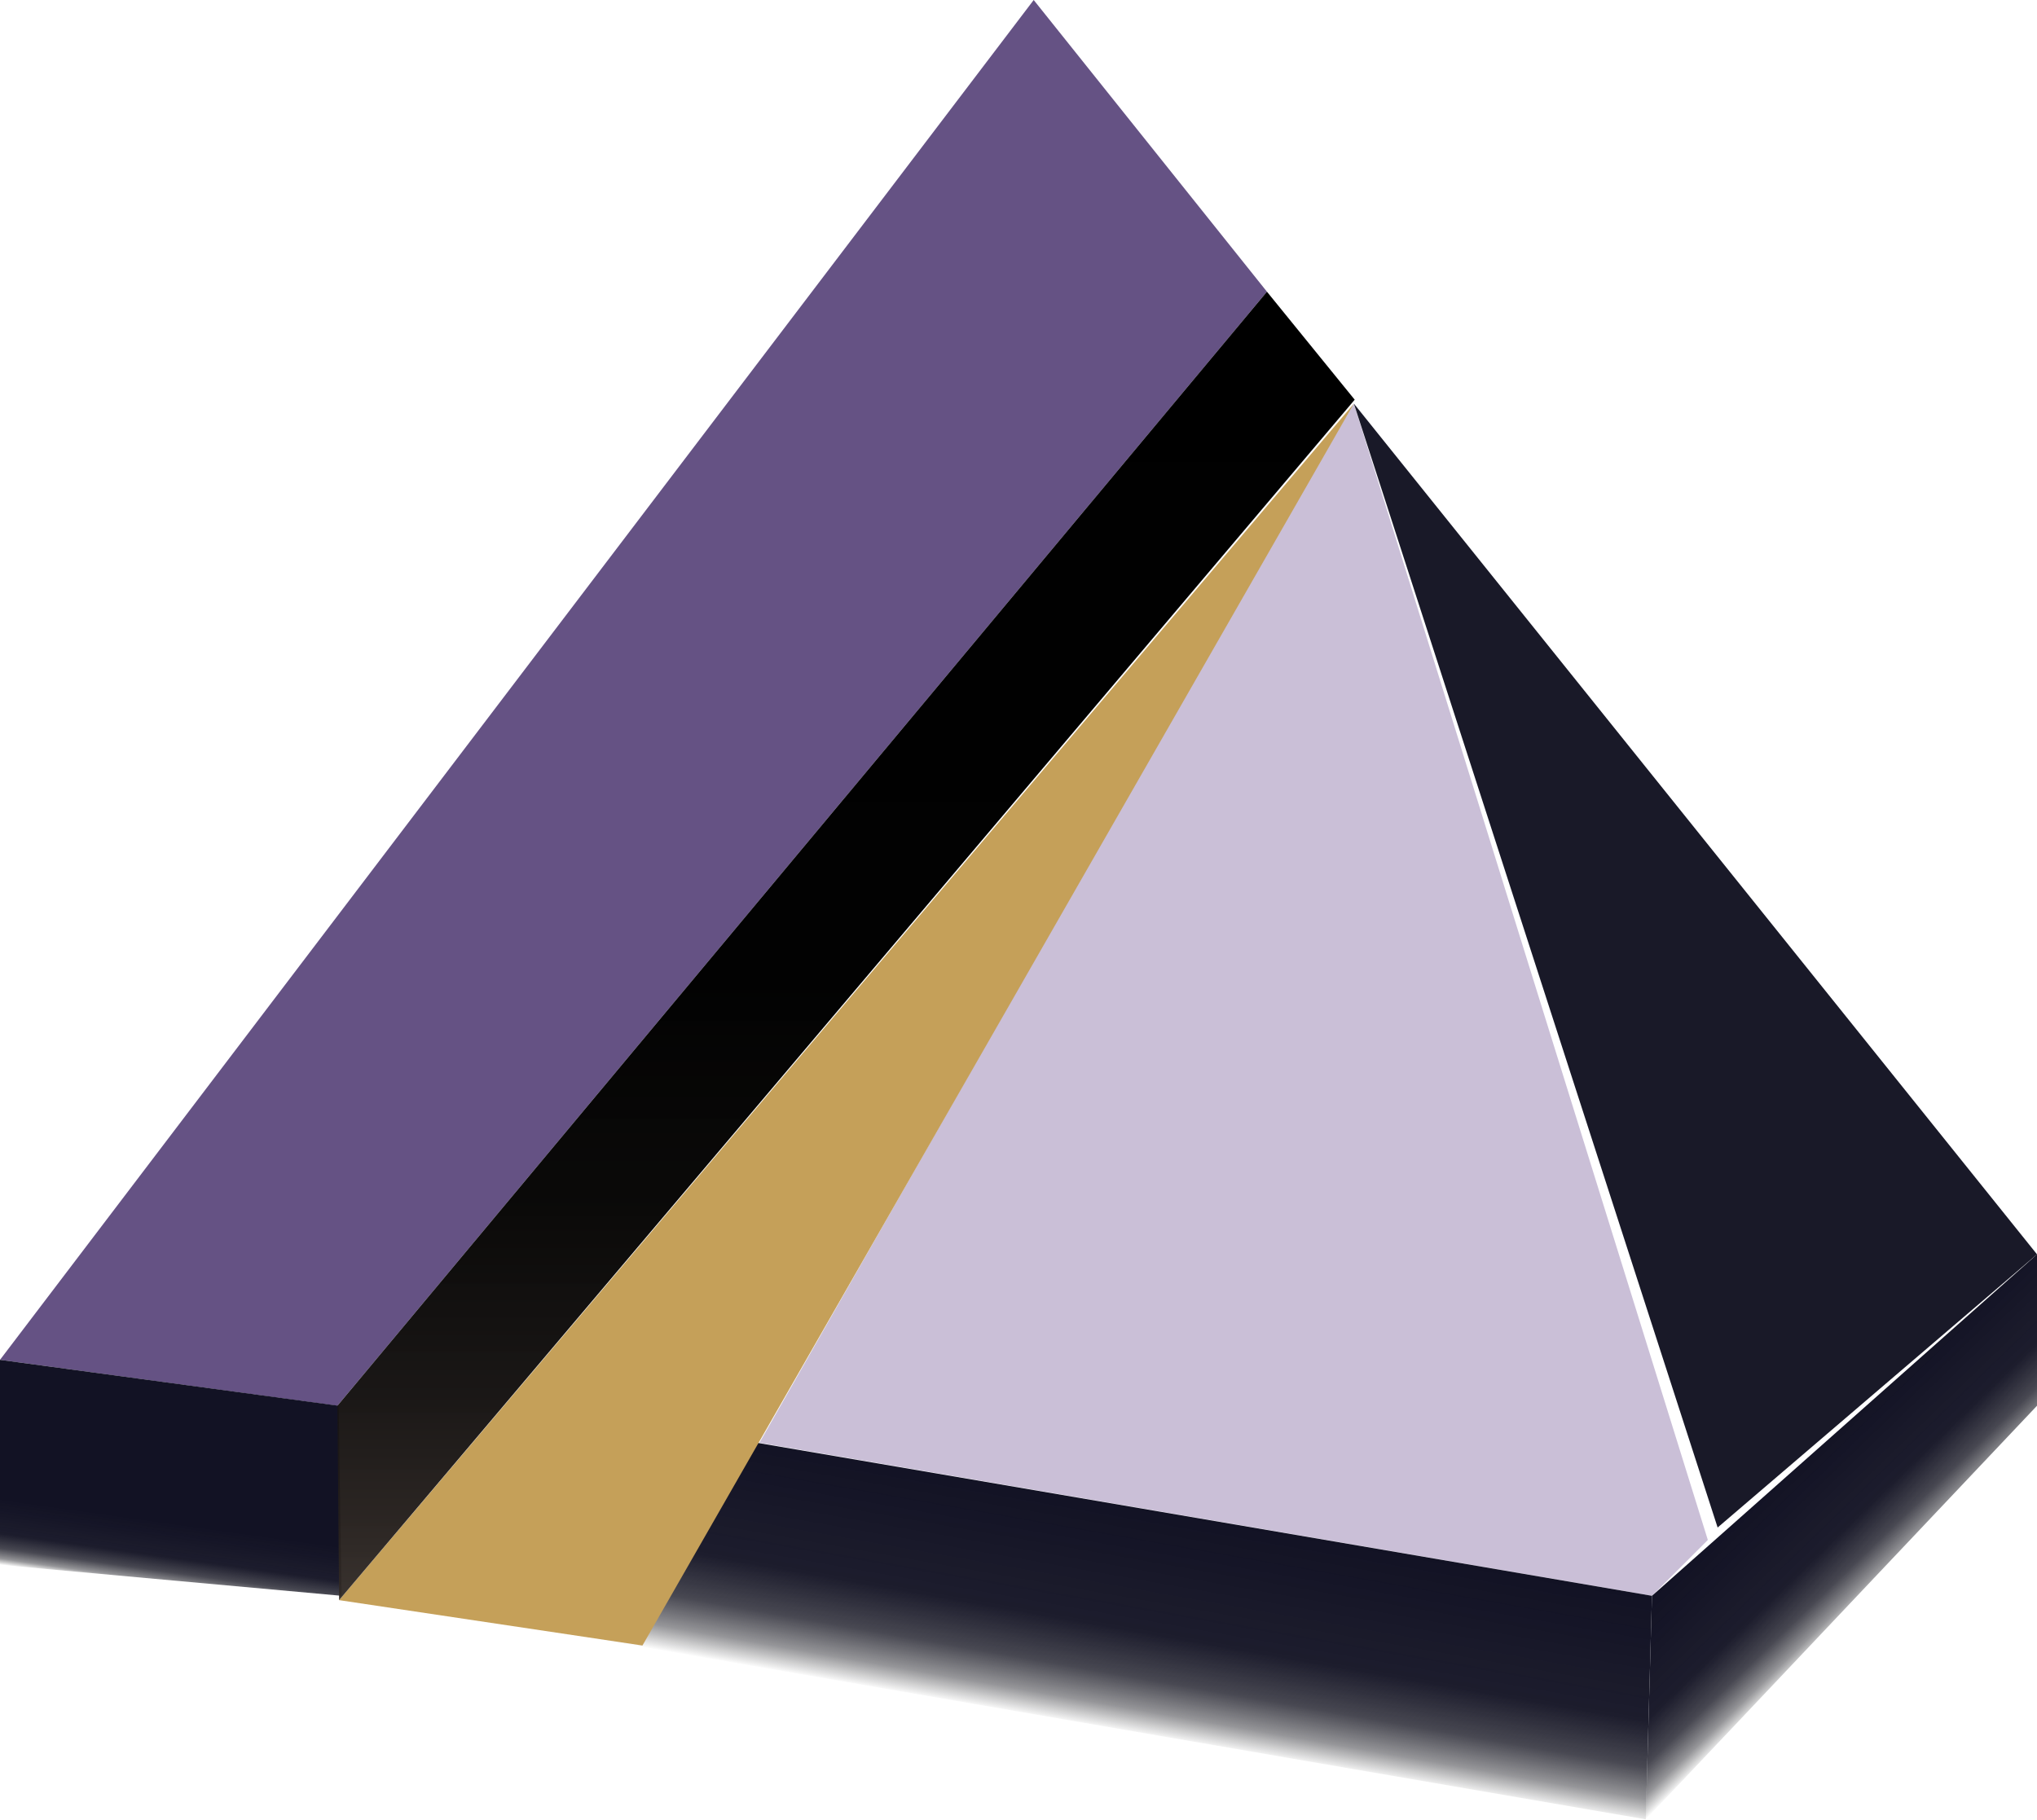
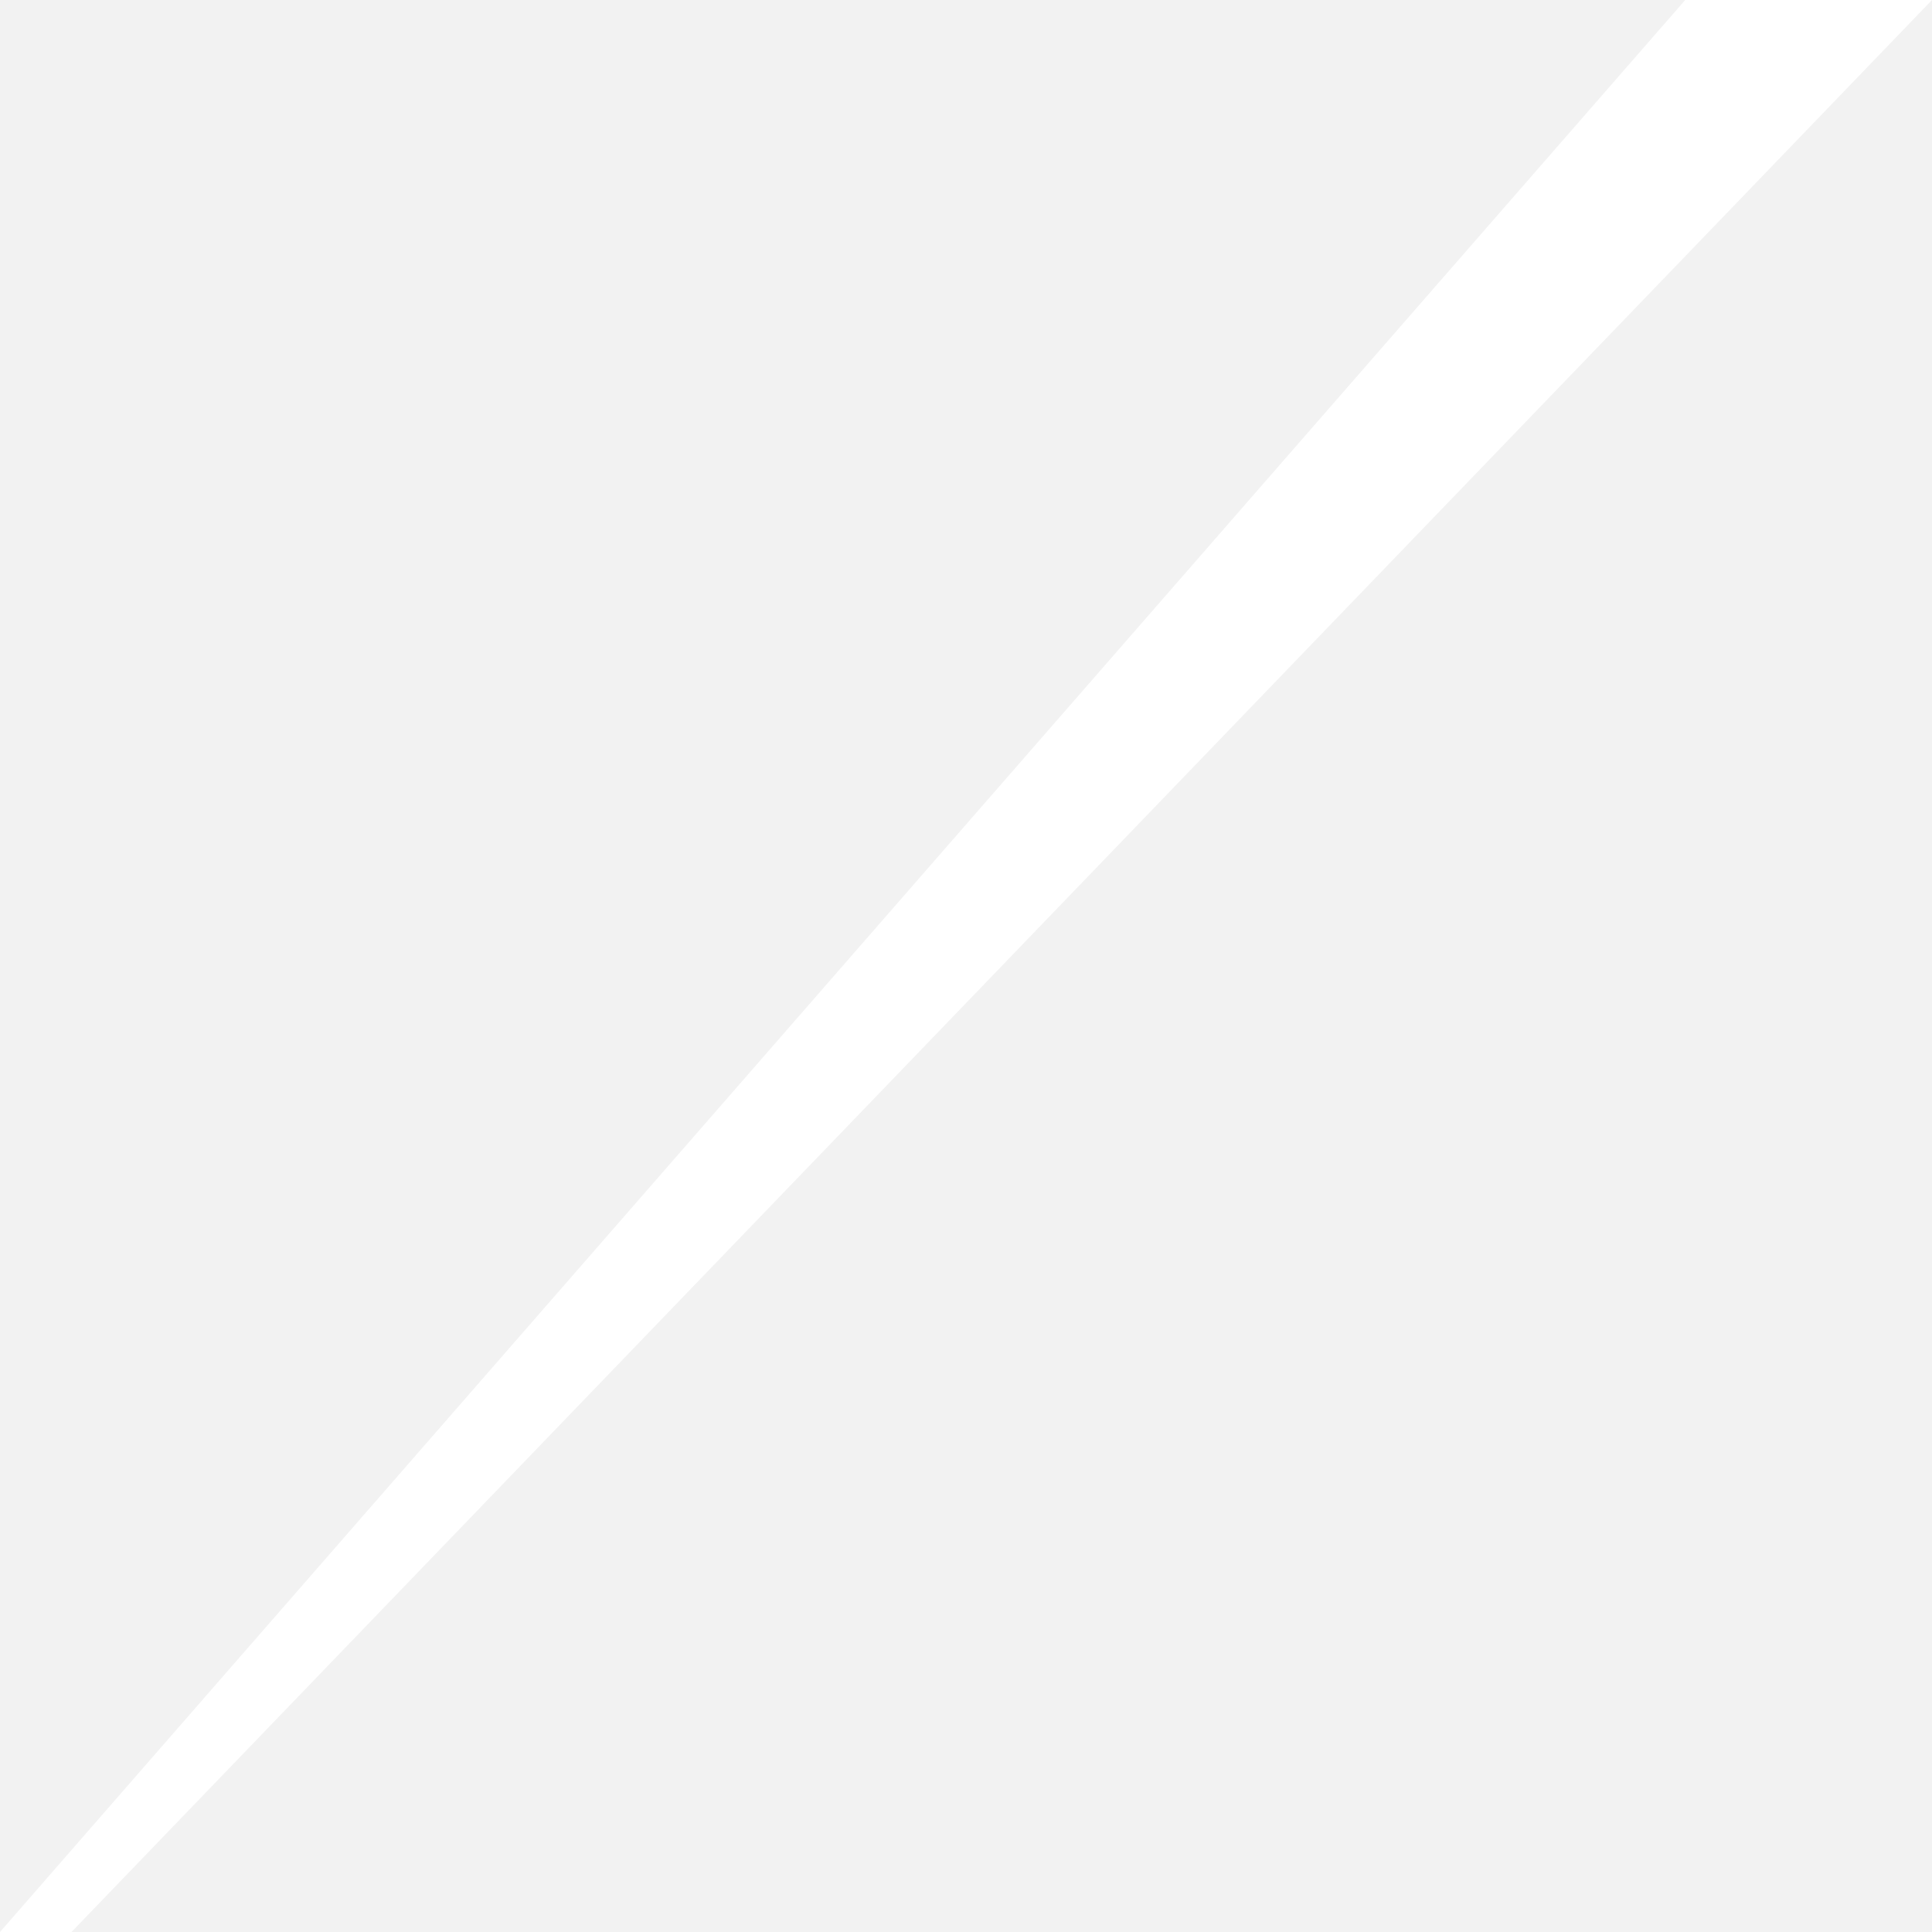
- <svg xmlns="http://www.w3.org/2000/svg" viewBox="0 0 301.56 269.38">
+ <svg xmlns="http://www.w3.org/2000/svg" viewBox="0 0 436.14 436.14">
  <defs>
-     <style>.cls-1{fill:#655284;}.cls-2{fill:#cabfd7;}.cls-3{fill:#191928;}.cls-4{fill:url(#linear-gradient);}.cls-5{fill:url(#linear-gradient-2);}.cls-6{fill:url(#linear-gradient-3);}.cls-7{fill:#c5a059;}.cls-8{fill:url(#linear-gradient-4);}</style>
-     <linearGradient id="linear-gradient" x1="279.53" y1="234.72" x2="263.43" y2="218.06" gradientUnits="userSpaceOnUse">
-       <stop offset="0" stop-opacity="0" />
-       <stop offset="0.11" stop-color="#080810" stop-opacity="0.43" />
-       <stop offset="0.25" stop-color="#0e0e1b" stop-opacity="0.76" />
-       <stop offset="0.45" stop-color="#112" stop-opacity="0.95" />
-       <stop offset="1" stop-color="#121224" />
-     </linearGradient>
-     <linearGradient id="linear-gradient-2" x1="164.33" y1="256.11" x2="170.14" y2="223.16" gradientUnits="userSpaceOnUse">
-       <stop offset="0" stop-opacity="0" />
-       <stop offset="0.11" stop-color="#080810" stop-opacity="0.43" />
-       <stop offset="0.25" stop-color="#0e0e1b" stop-opacity="0.76" />
-       <stop offset="0.45" stop-color="#112" stop-opacity="0.95" />
-       <stop offset="1" stop-color="#121224" />
-     </linearGradient>
-     <linearGradient id="linear-gradient-3" x1="23.02" y1="234.92" x2="27.24" y2="204.92" gradientUnits="userSpaceOnUse">
-       <stop offset="0" stop-opacity="0" />
-       <stop offset="0.03" stop-color="#080810" stop-opacity="0.43" />
-       <stop offset="0.08" stop-color="#0e0e1b" stop-opacity="0.76" />
-       <stop offset="0.15" stop-color="#112" stop-opacity="0.95" />
-       <stop offset="0.32" stop-color="#121224" />
-     </linearGradient>
-     <linearGradient id="linear-gradient-4" x1="125.25" y1="236.92" x2="125.25" y2="43.19" gradientUnits="userSpaceOnUse">
-       <stop offset="0" stop-color="#322b27" stop-opacity="0.96" />
-       <stop offset="0.05" stop-color="#27211e" stop-opacity="0.97" />
-       <stop offset="0.16" stop-color="#151211" stop-opacity="0.98" />
-       <stop offset="0.29" stop-color="#090807" stop-opacity="0.99" />
-       <stop offset="0.48" stop-color="#020202" />
-       <stop offset="1" />
-     </linearGradient>
+     <style>.cls-1{fill:#f2f2f2;}</style>
  </defs>
  <g id="Layer_2" data-name="Layer 2">
-     <g id="Layer_2-2" data-name="Layer 2">
-       <polygon class="cls-1" points="0 201.34 49.95 208.14 187.56 43.19 153.03 0 0 201.34" />
-     </g>
-     <g id="Layer_3" data-name="Layer 3">
-       <polygon class="cls-2" points="200.43 59.76 188.47 79.99 112.43 213.62 244.56 236.28 252.83 228.01 200.43 59.76" />
-     </g>
-     <g id="Layer_4" data-name="Layer 4">
-       <polygon class="cls-3" points="200.43 59.76 301.56 185.72 254.28 226.17 200.43 59.76" />
-     </g>
-     <g id="Layer_5" data-name="Layer 5">
-       <polyline class="cls-4" points="244.56 236.28 243.64 269.38 301.56 208.14 301.56 185.72 244.56 236.28" />
-       <polygon class="cls-5" points="104.81 212.38 85.15 242.15 243.64 269.38 244.56 236.28 104.81 212.38" />
-       <polygon class="cls-6" points="0 201.34 0 231.69 50.57 236.28 50.14 208.14 0 201.34" />
-     </g>
-     <g id="Layer_6" data-name="Layer 6">
-       <polygon class="cls-7" points="200.43 59.76 50.2 236.92 95.11 243.64 200.43 59.76" />
-     </g>
-     <g id="Layer_7" data-name="Layer 7">
-       <polygon class="cls-8" points="200.55 59.18 187.56 43.19 49.95 208.14 50.2 236.92 200.55 59.18" />
+     <g id="Layer_10" data-name="Layer 10">
+       <polygon class="cls-1" points="0 0 0 436.14 380.43 0 0 0" />
+       <polygon class="cls-1" points="16.14 436.14 0 436.14 436.14 436.14 436.14 0 16.14 436.14" />
    </g>
  </g>
</svg>
